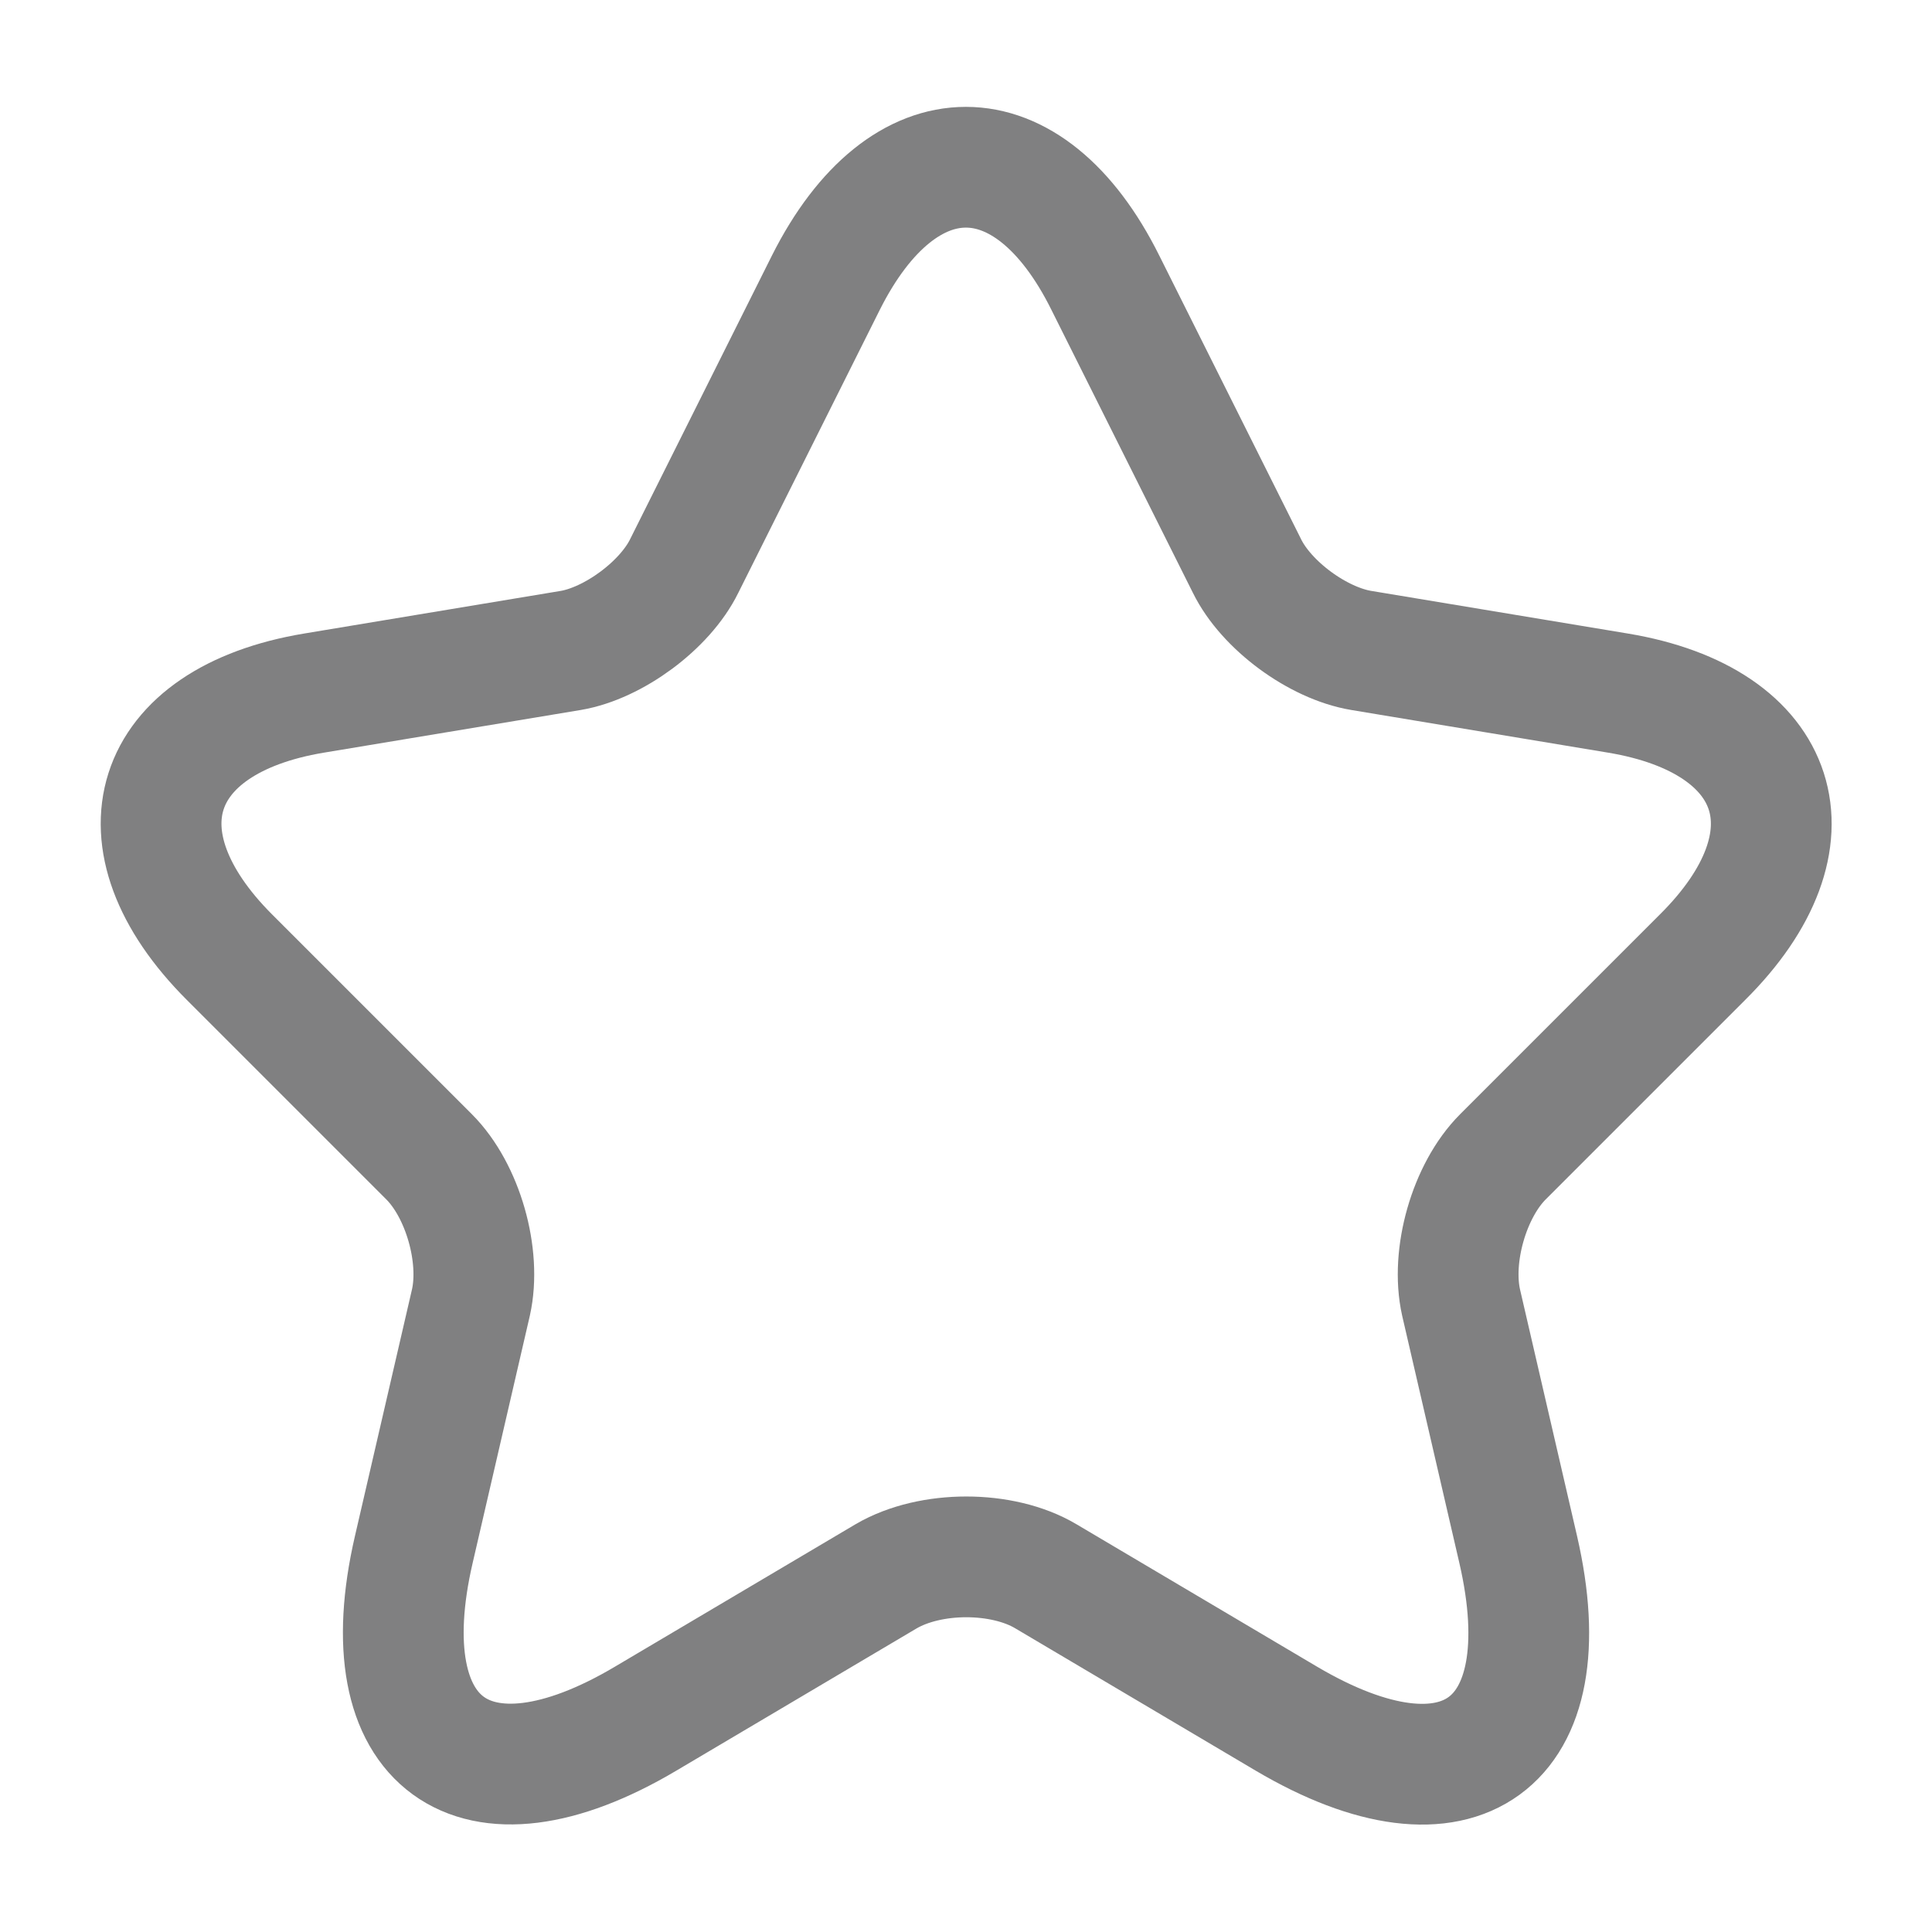
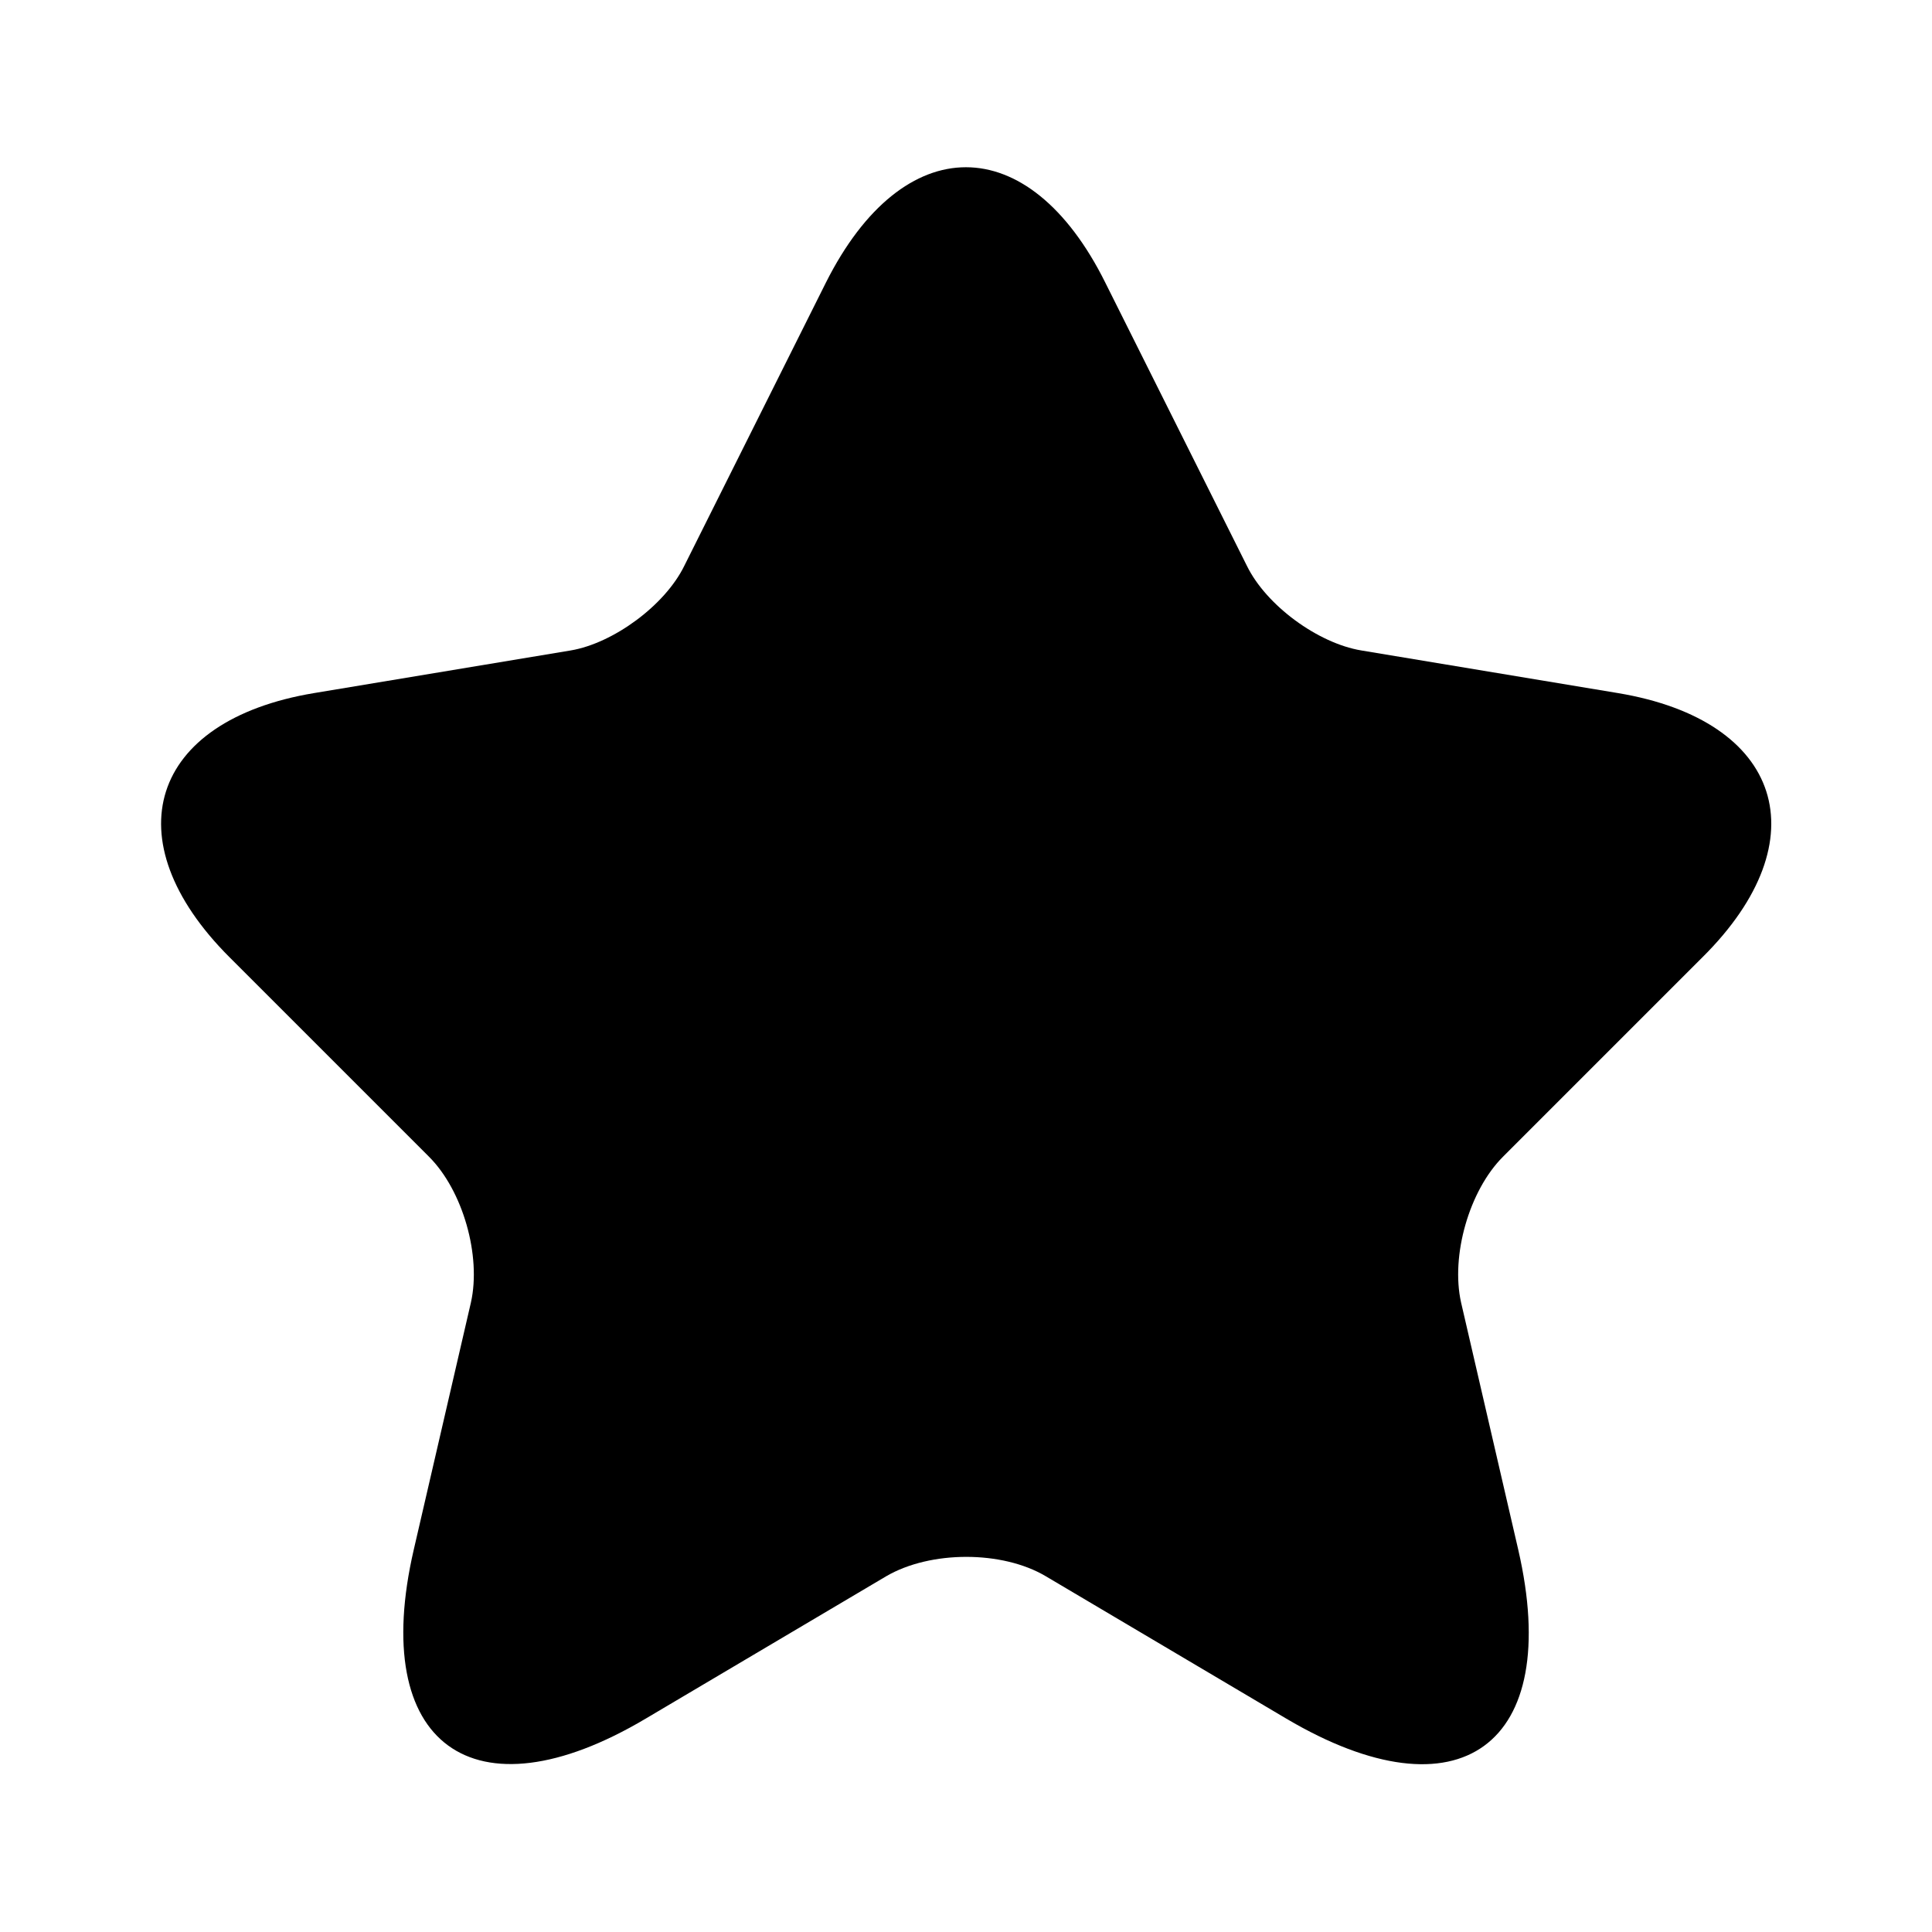
- <svg xmlns="http://www.w3.org/2000/svg" width="24" height="24" viewBox="0 0 24 24" fill="none">
-   <path d="M13.73 3.51L15.49 7.03C15.73 7.52 16.37 7.99 16.91 8.08L20.1 8.61C22.14 8.95 22.62 10.43 21.15 11.89L18.67 14.37C18.25 14.79 18.02 15.6 18.15 16.18L18.86 19.25C19.42 21.68 18.13 22.62 15.98 21.35L12.99 19.58C12.45 19.26 11.56 19.26 11.01 19.58L8.02 21.35C5.88 22.62 4.58 21.67 5.14 19.25L5.85 16.18C5.98 15.6 5.75 14.79 5.33 14.37L2.85 11.89C1.39 10.43 1.86 8.95 3.9 8.61L7.09 8.08C7.62 7.99 8.26 7.52 8.5 7.03L10.26 3.51C11.22 1.6 12.78 1.6 13.73 3.51Z" stroke="#808081" stroke-width="1.5" stroke-linecap="round" stroke-linejoin="round" />
+ <svg xmlns="http://www.w3.org/2000/svg" width="24" height="24" viewBox="0 0 24 24" fill="current">
+   <path d="M13.73 3.51L15.49 7.03C15.73 7.52 16.37 7.99 16.91 8.08L20.1 8.61C22.14 8.95 22.62 10.43 21.15 11.89L18.67 14.37C18.25 14.79 18.02 15.6 18.15 16.18L18.86 19.25C19.42 21.68 18.13 22.62 15.98 21.35L12.99 19.58C12.45 19.26 11.56 19.26 11.01 19.58L8.02 21.35C5.88 22.62 4.58 21.67 5.14 19.25L5.85 16.18C5.98 15.6 5.75 14.79 5.33 14.37L2.85 11.89C1.39 10.43 1.86 8.95 3.9 8.61L7.09 8.08C7.62 7.99 8.26 7.52 8.5 7.03L10.26 3.51C11.22 1.6 12.78 1.6 13.73 3.51Z" stroke="current" stroke-width="1.5" stroke-linecap="round" stroke-linejoin="round" />
</svg>
